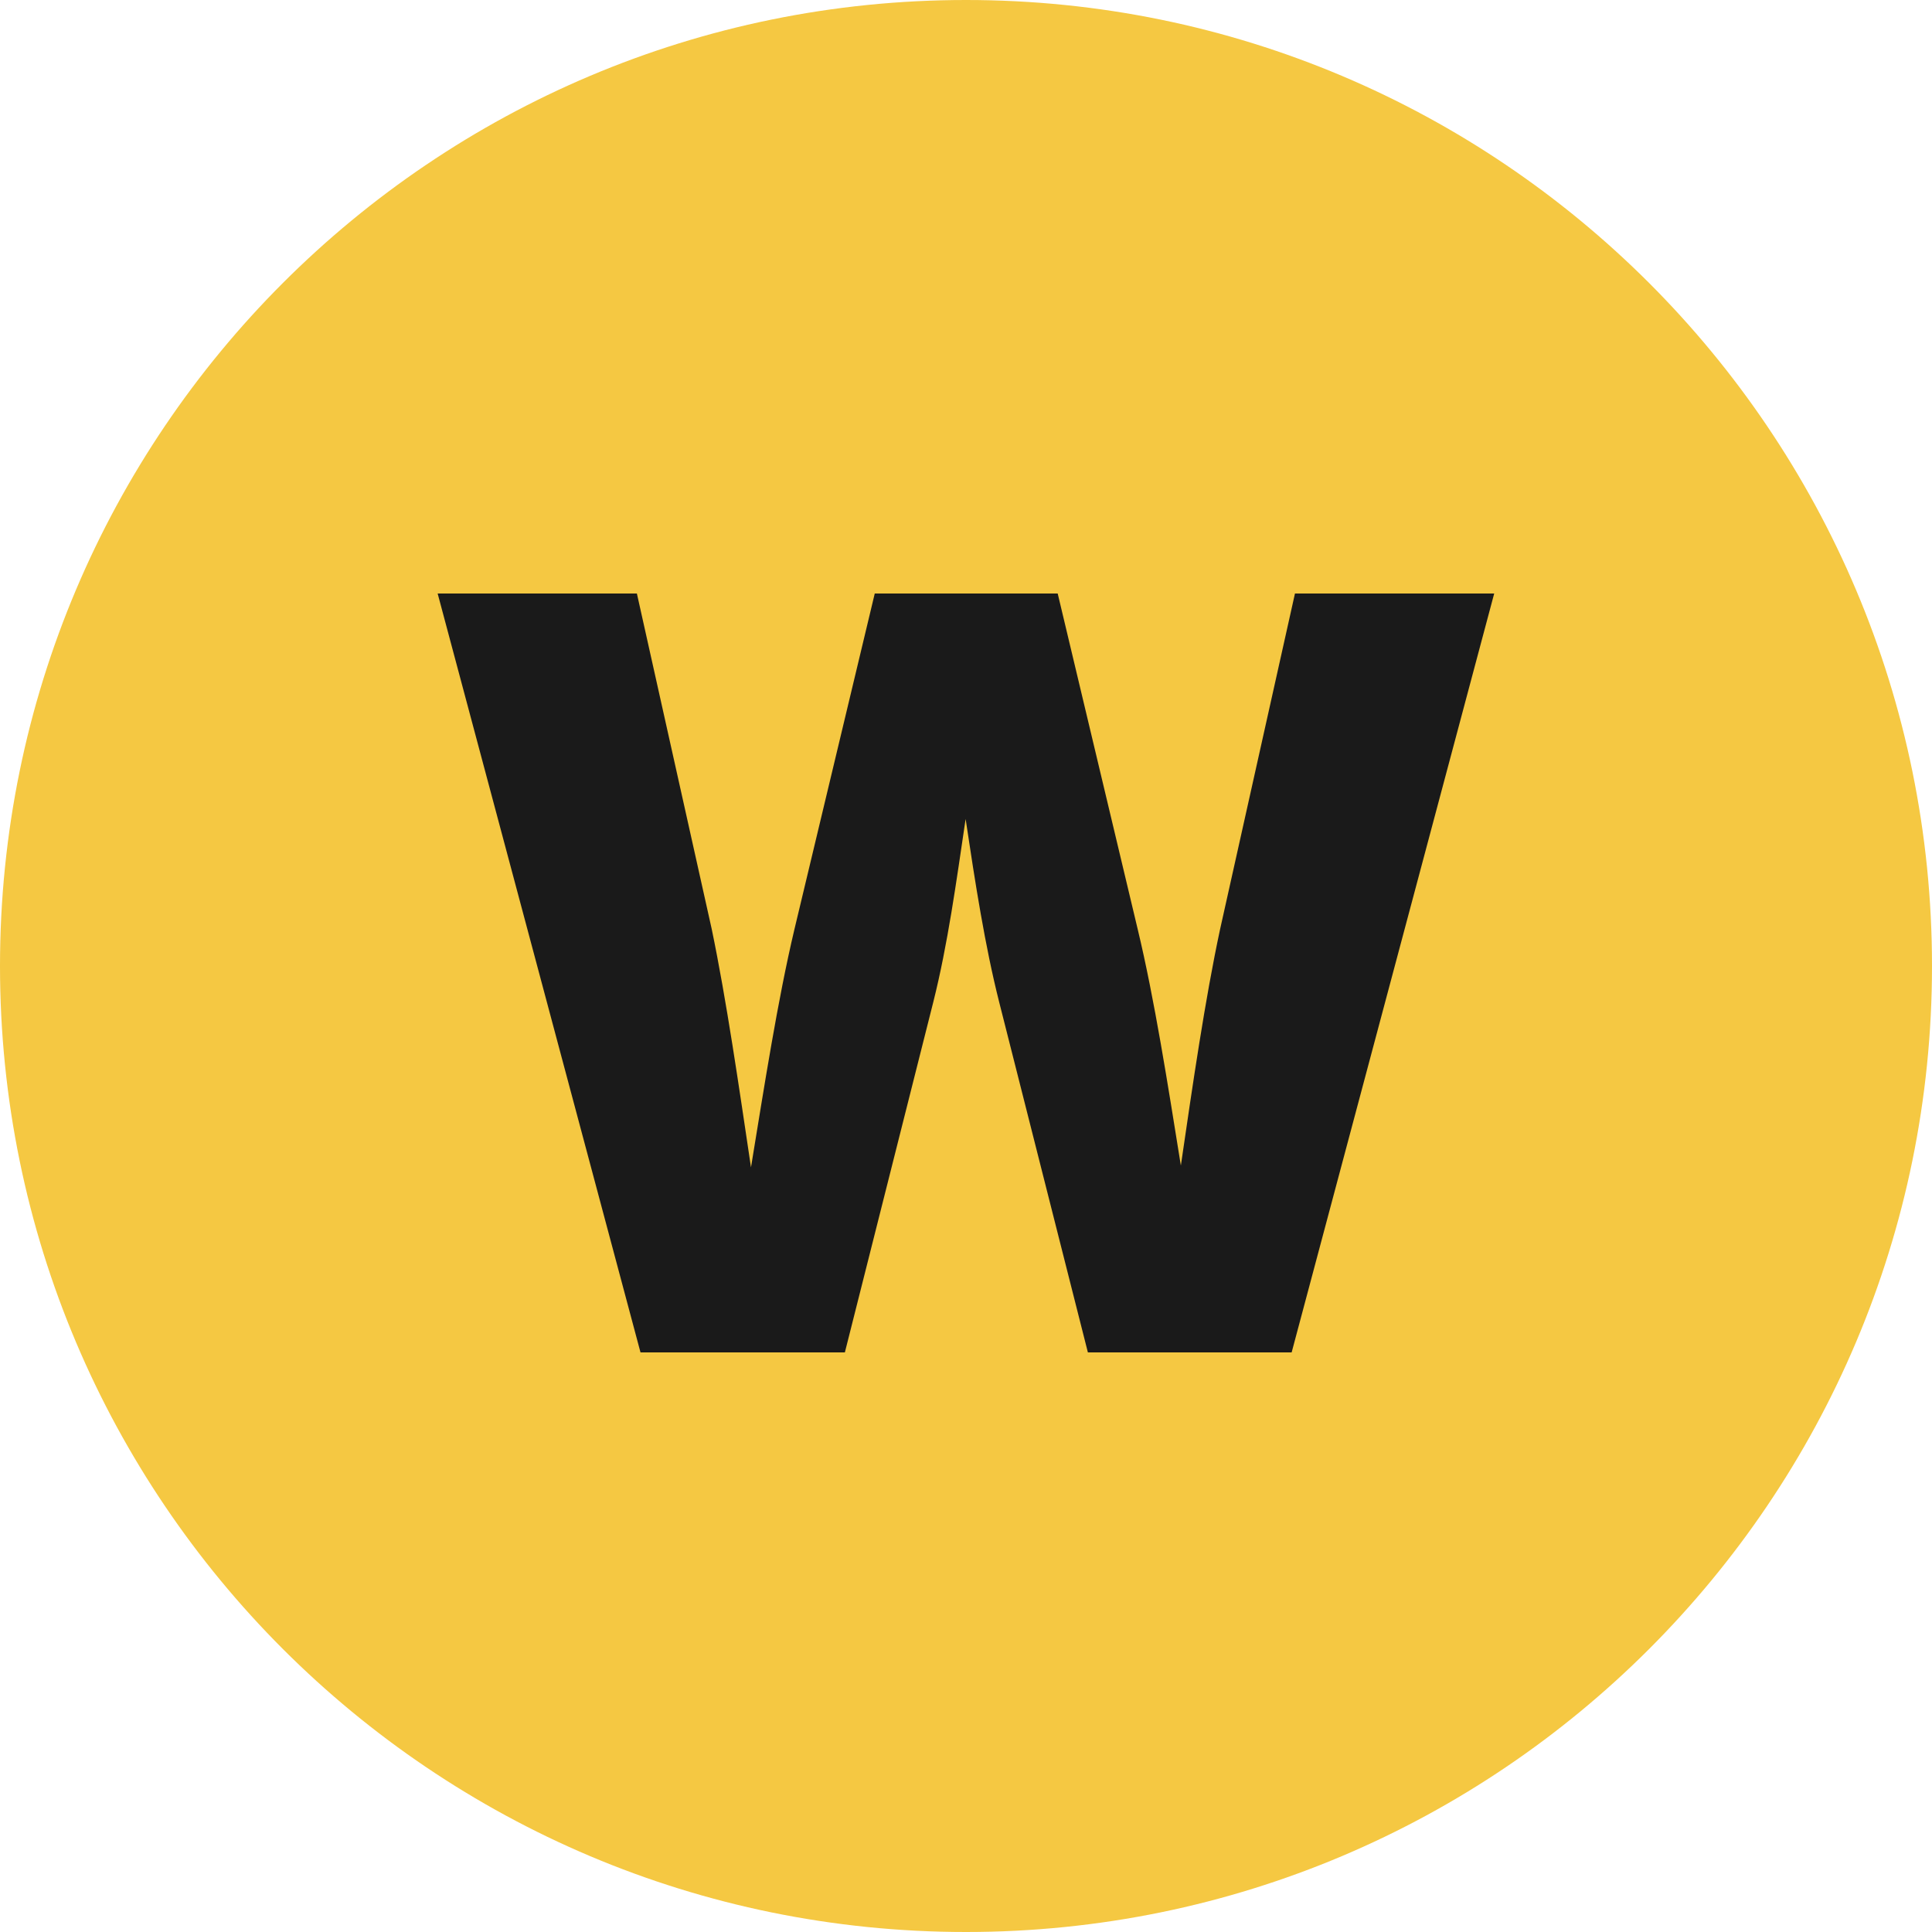
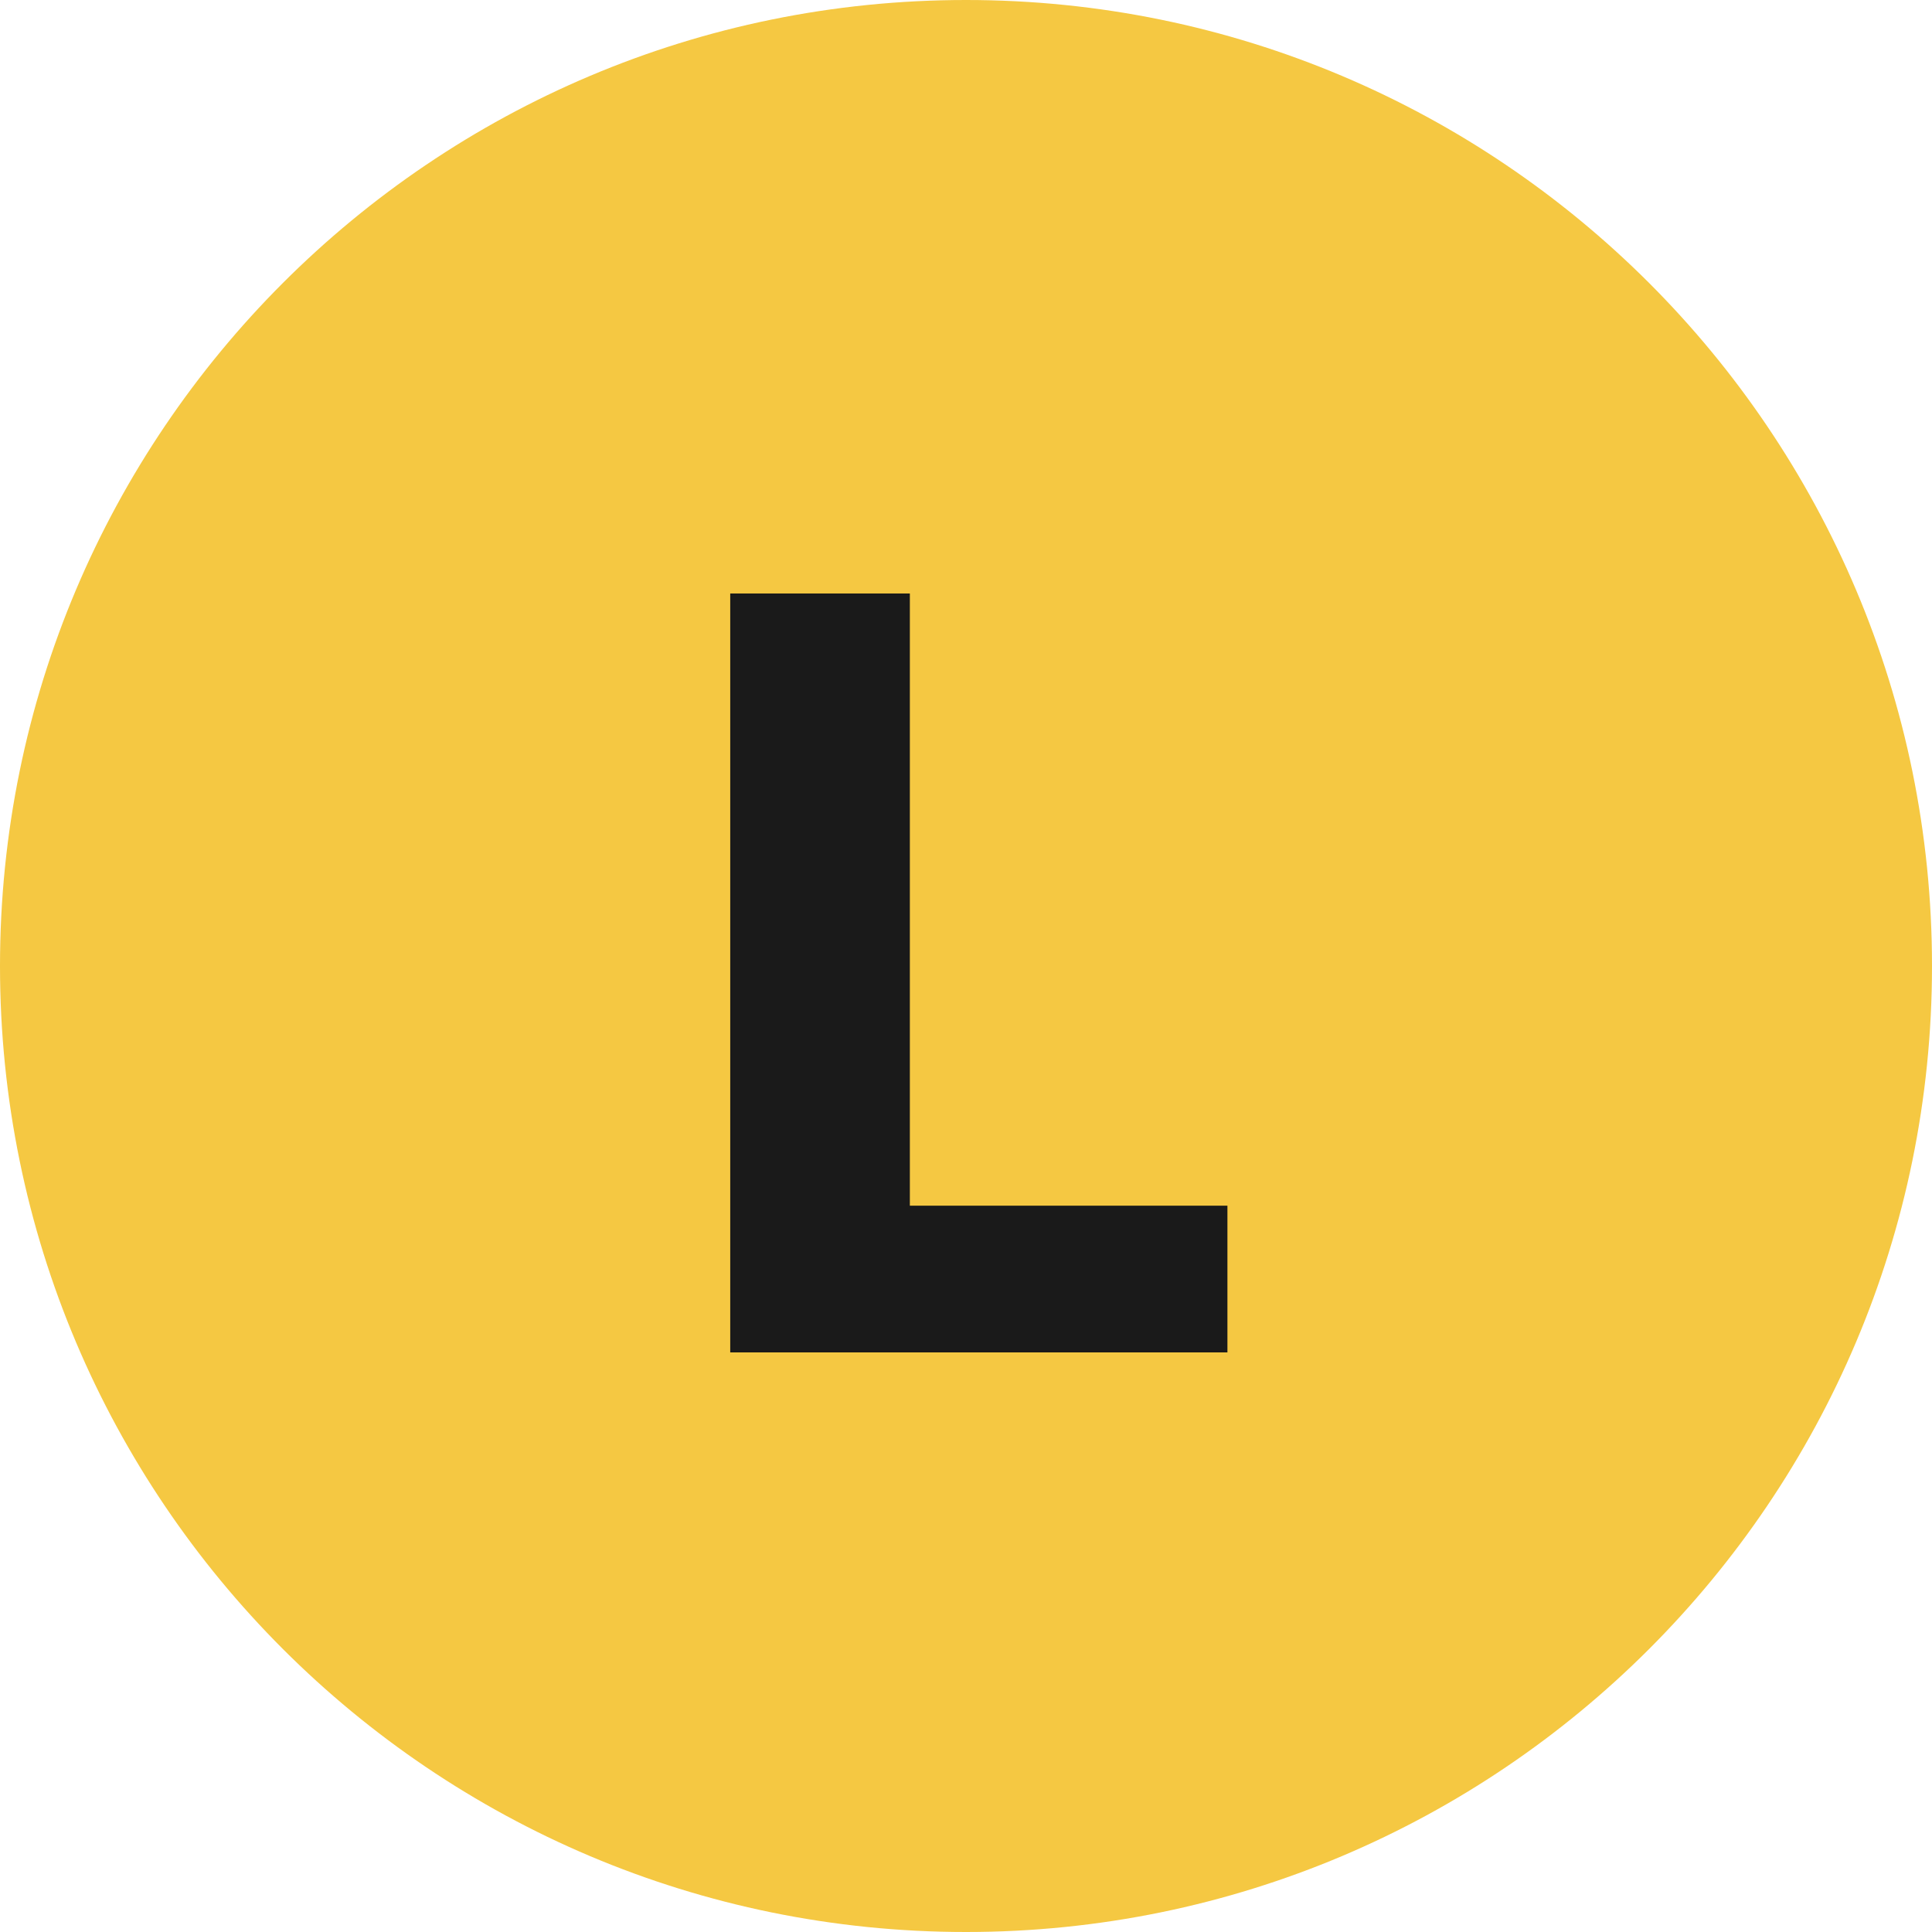
<svg xmlns="http://www.w3.org/2000/svg" viewBox="0 0 100 100" width="100" height="100">
  <circle cx="50" cy="50" r="50" fill="#F5C842" />
-   <text x="50" y="70" text-anchor="middle" font-family="system-ui, -apple-system, 'Helvetica Neue', sans-serif" font-weight="800" font-size="54" fill="#1A1A1A">W</text>
+   <text x="50" y="70" text-anchor="middle" font-family="system-ui, -apple-system, 'Helvetica Neue', sans-serif" font-weight="800" font-size="54" fill="#1A1A1A">L</text>
</svg>
